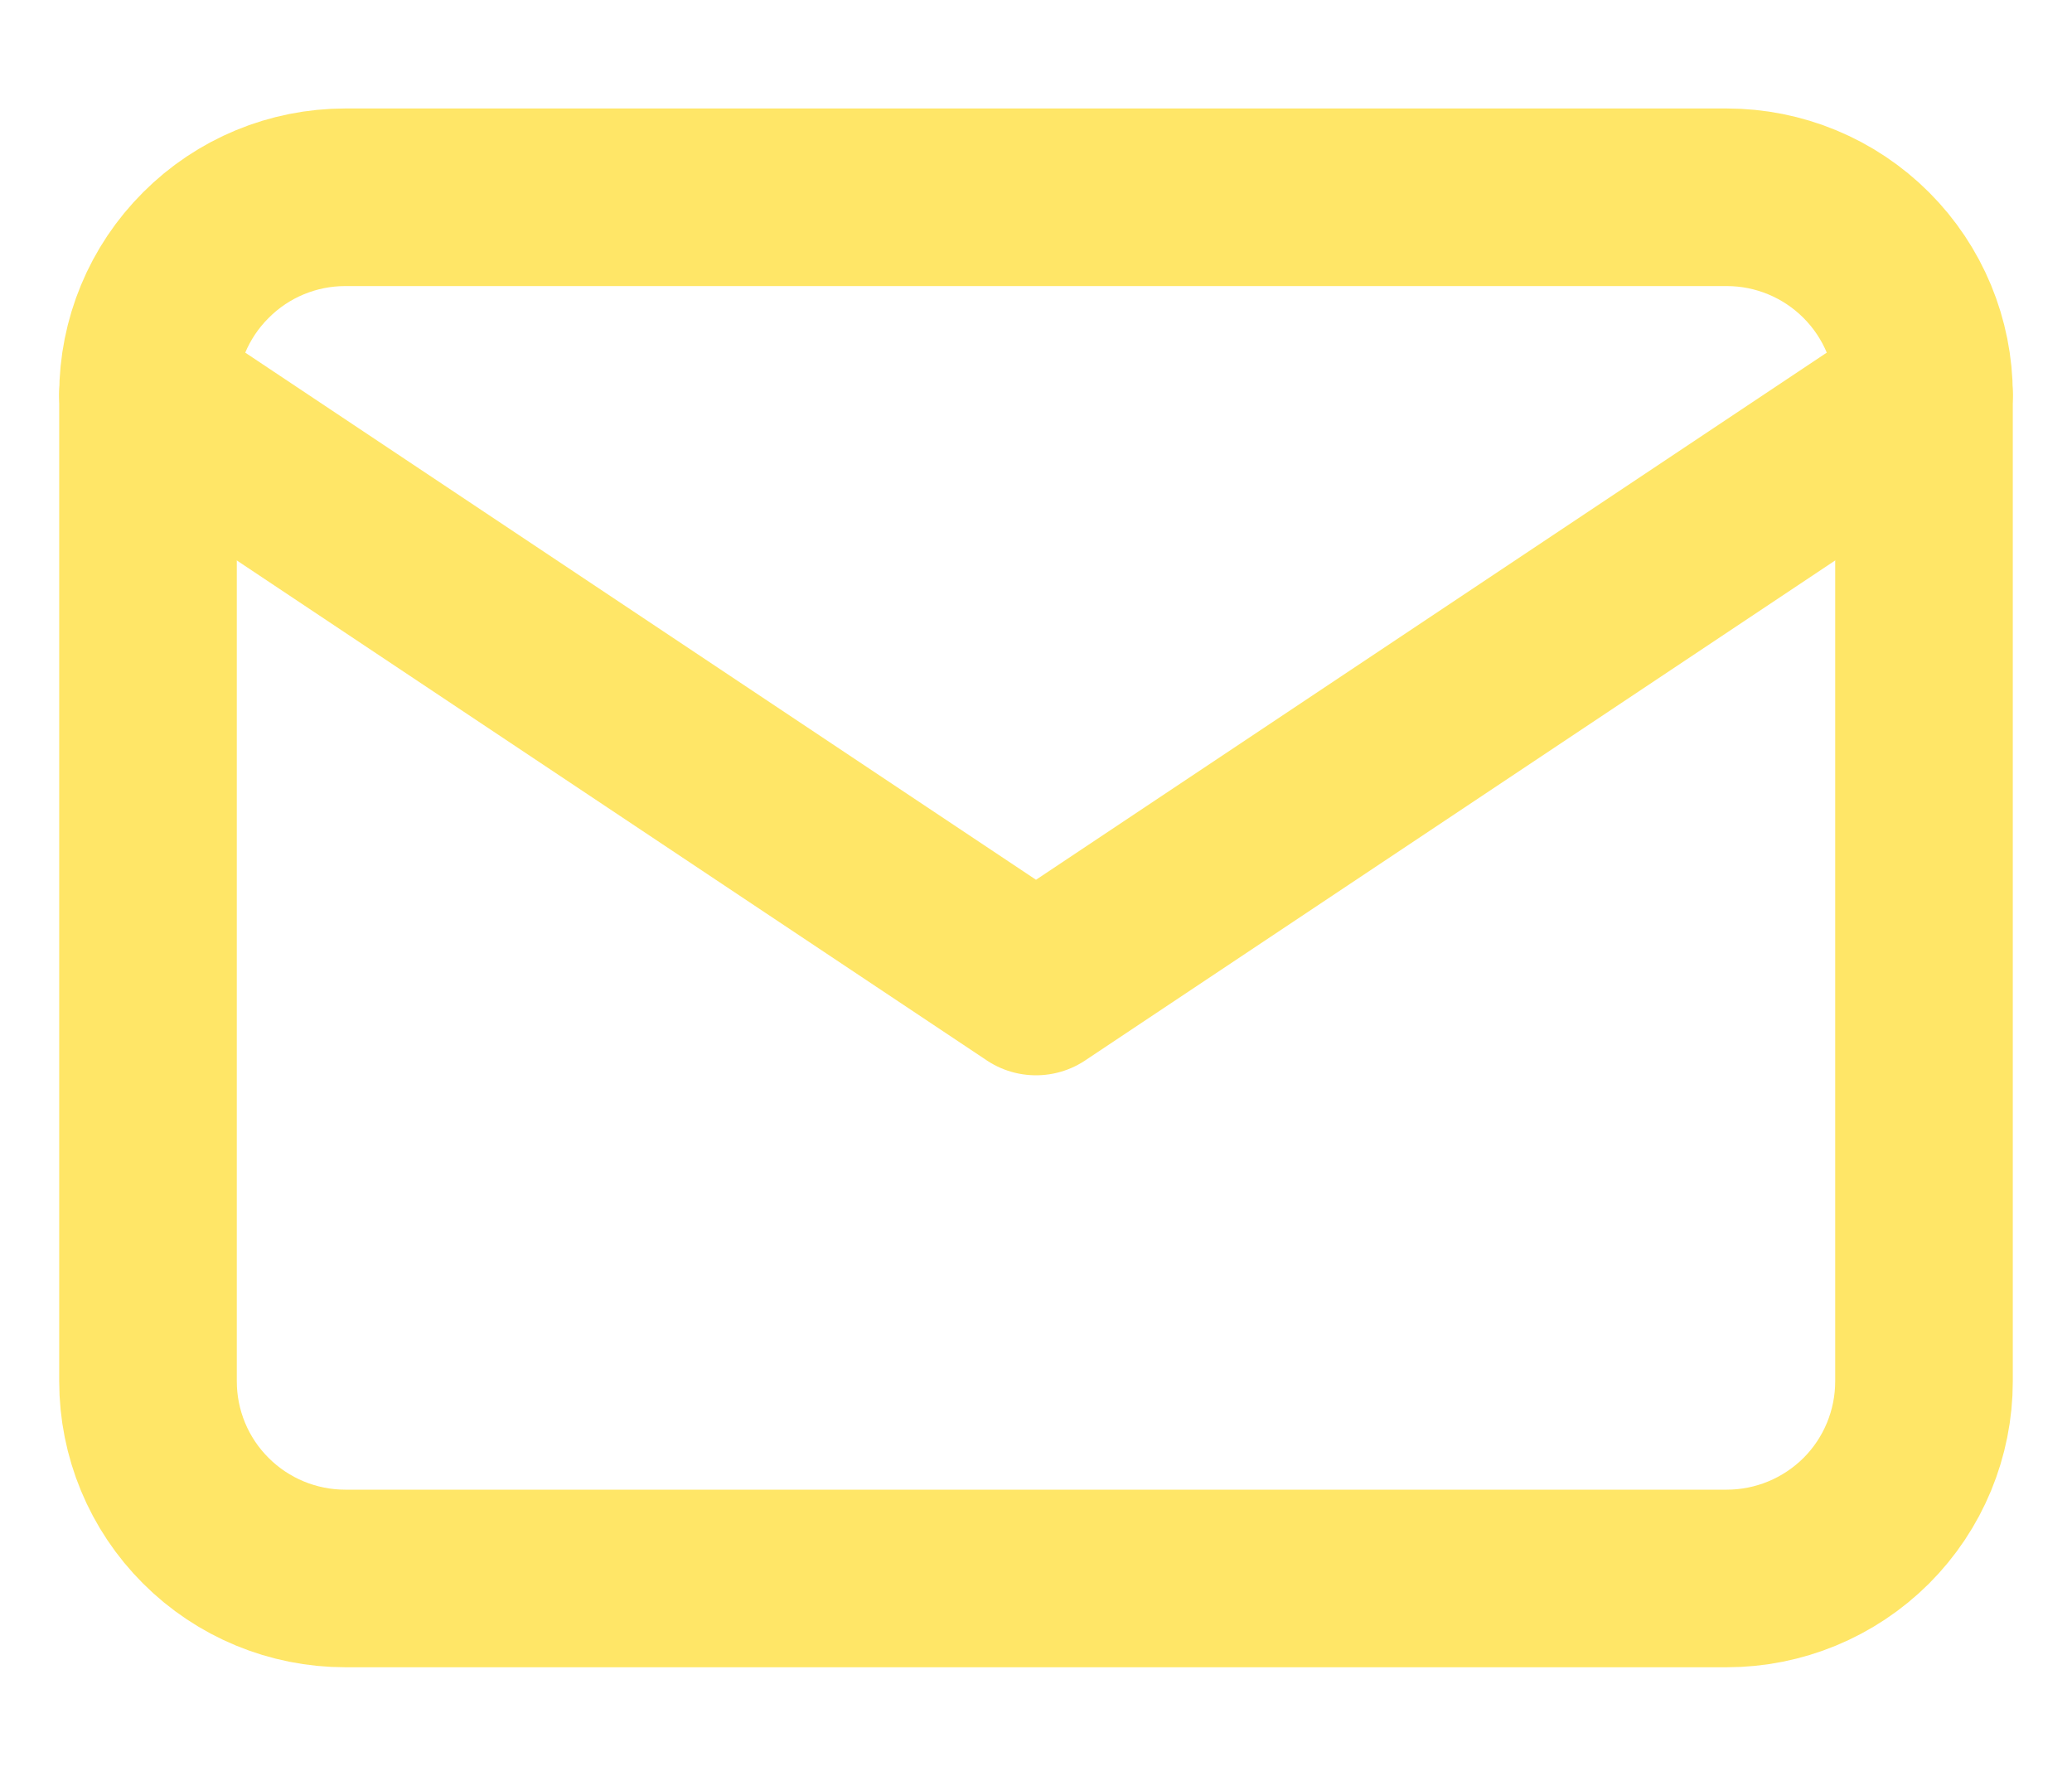
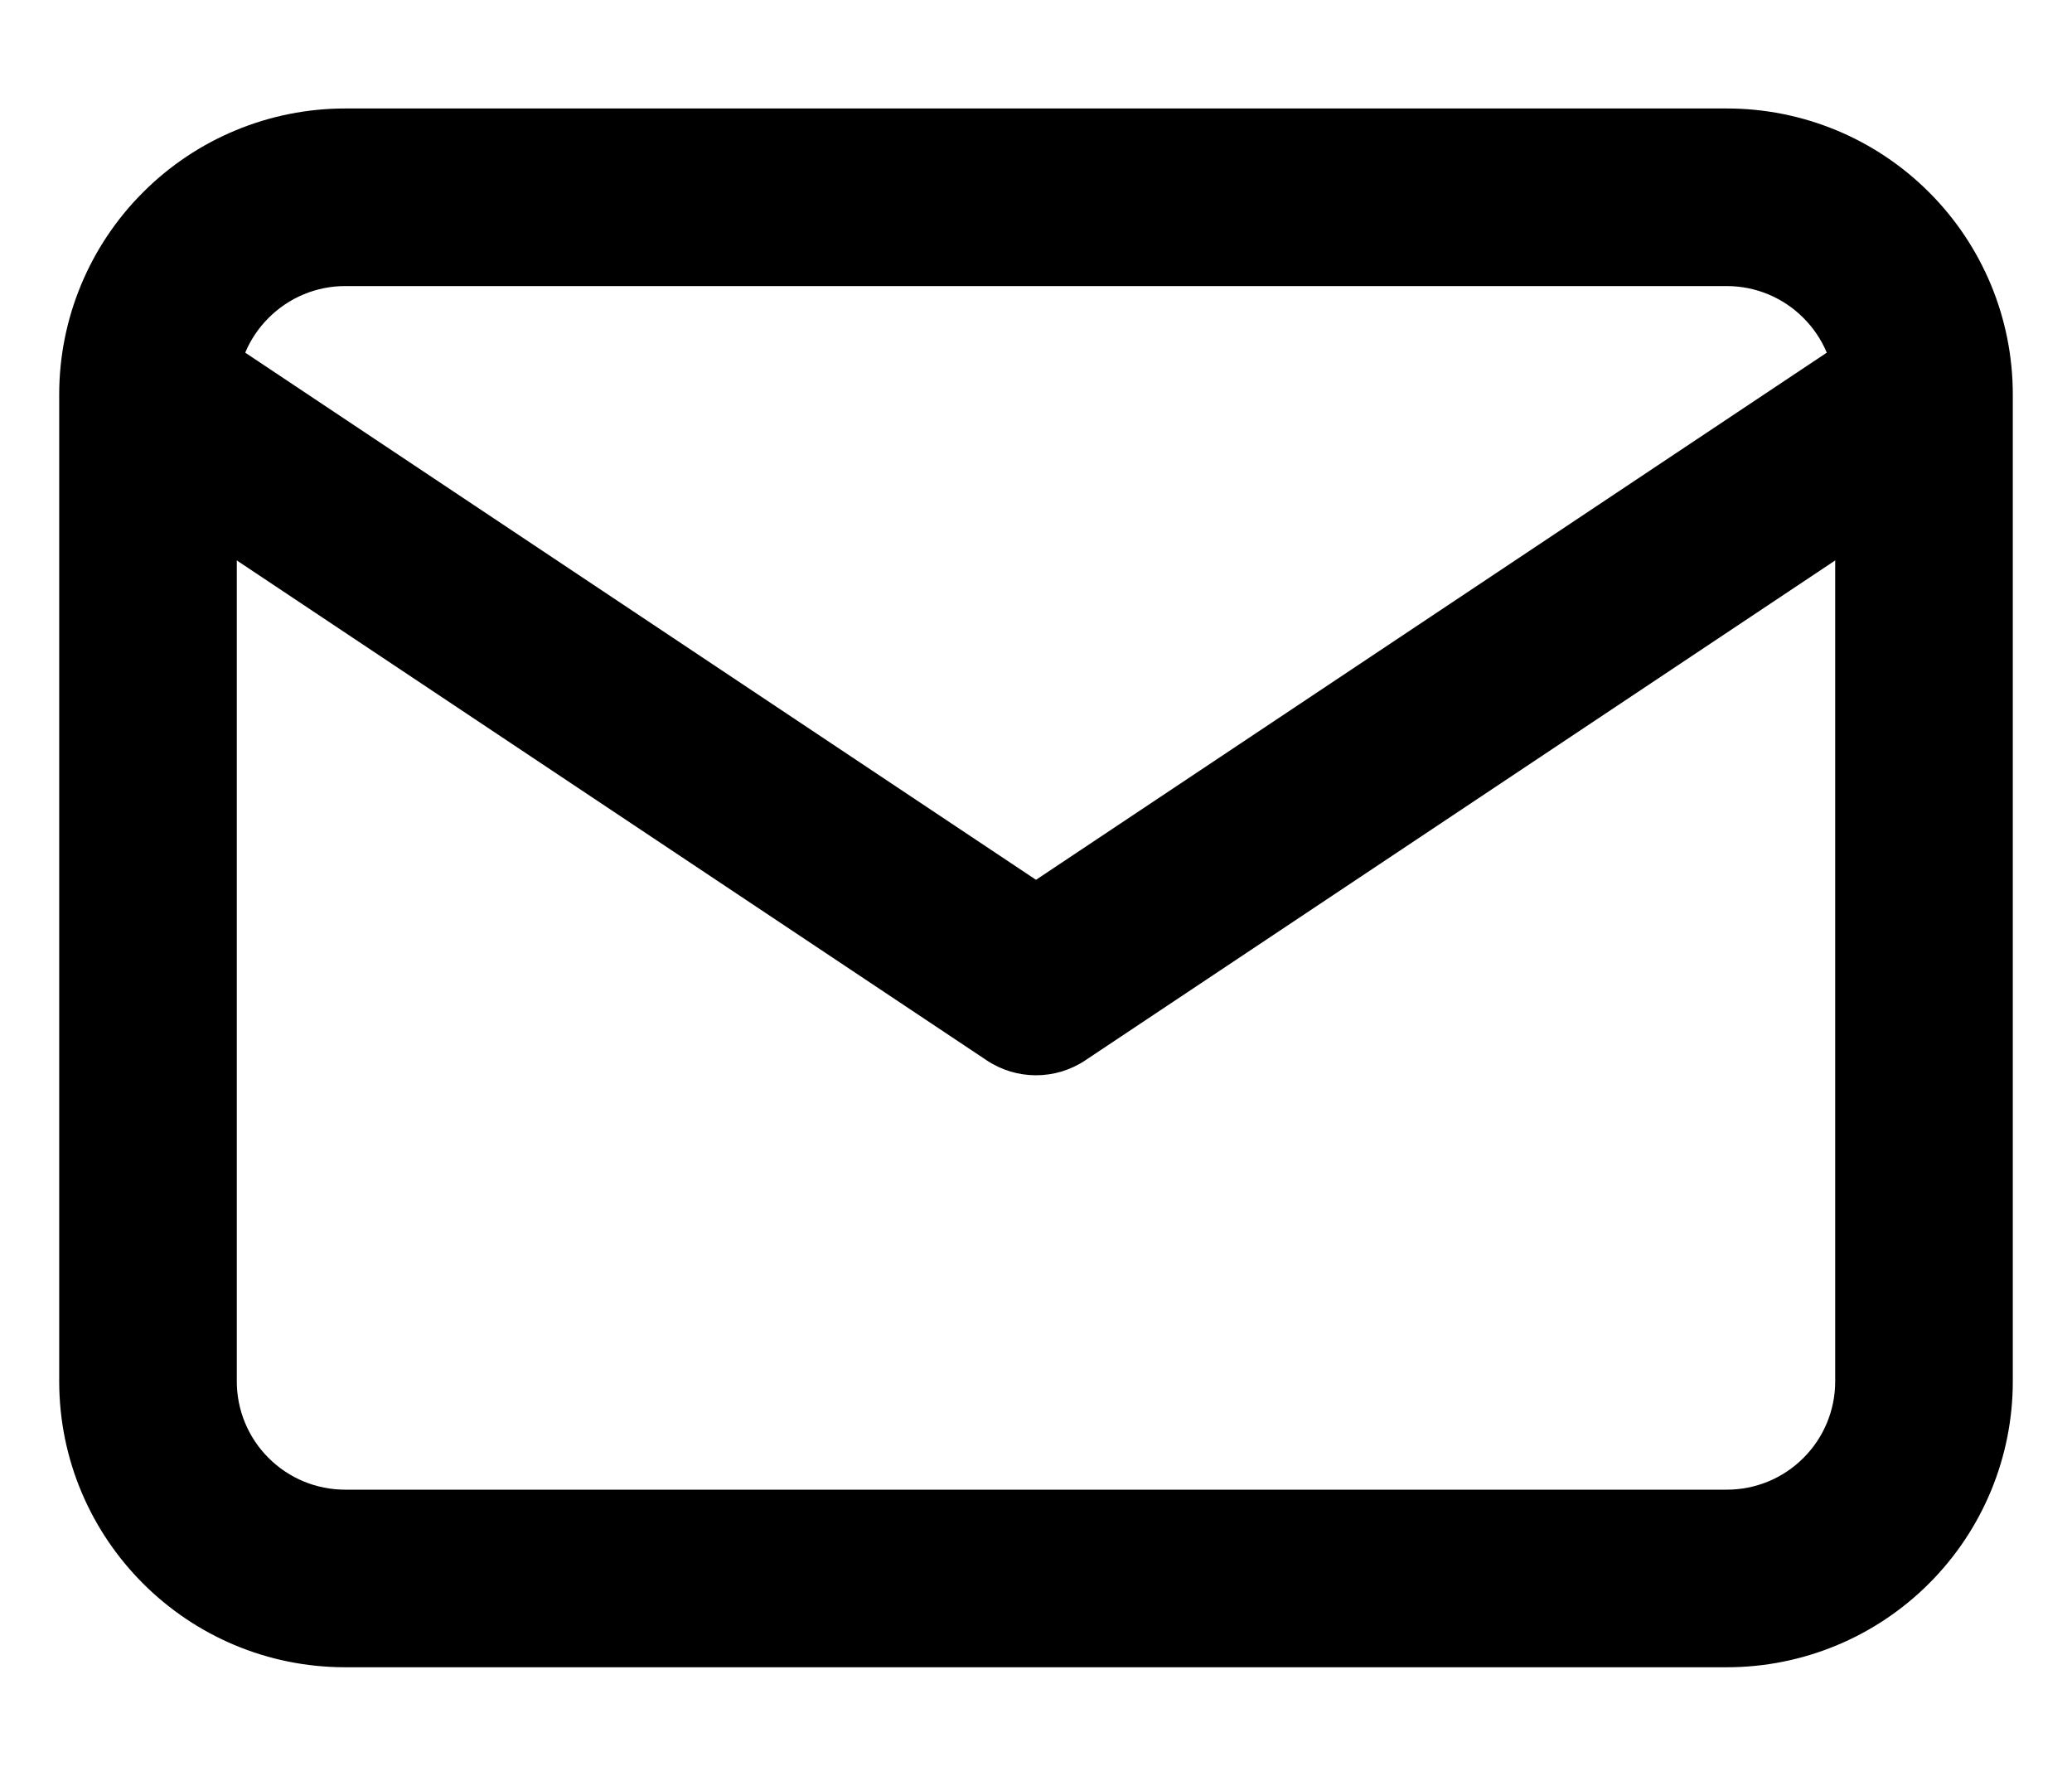
- <svg xmlns="http://www.w3.org/2000/svg" width="14" height="12" viewBox="0 0 14 12" fill="none">
-   <path d="M1 2.666C1 2.313 1.14 1.974 1.391 1.724C1.641 1.473 1.98 1.333 2.333 1.333H11.667C12.02 1.333 12.359 1.473 12.61 1.724C12.86 1.974 13 2.313 13 2.666V9.333C13 9.687 12.86 10.026 12.61 10.276C12.359 10.526 12.02 10.666 11.667 10.666H2.333C1.98 10.666 1.641 10.526 1.391 10.276C1.14 10.026 1 9.687 1 9.333V2.666Z" stroke="#FFE667" stroke-width="1.2" stroke-linecap="round" stroke-linejoin="round" />
-   <path d="M1 2.666L7 6.666L13 2.666" stroke="#FFE667" stroke-width="1.2" stroke-linecap="round" stroke-linejoin="round" />
+ <svg xmlns="http://www.w3.org/2000/svg" viewBox="0 0 14 12">
+   <path d="M2.333.733h9.334a1.93 1.93 0 0 1 1.367.566 1.93 1.93 0 0 1 .566 1.367v6.667a1.93 1.93 0 0 1-.566 1.367 1.93 1.93 0 0 1-1.367.566H2.333A1.933 1.933 0 0 1 .4 9.333V2.666A1.93 1.93 0 0 1 .966 1.3 1.93 1.93 0 0 1 2.333.733m0 1.2h9.334a.73.73 0 0 1 .518.215.73.73 0 0 1 .215.518v6.667a.73.73 0 0 1-.215.519.73.73 0 0 1-.518.214H2.333a.73.73 0 0 1-.518-.214.73.73 0 0 1-.215-.519V2.666a.73.73 0 0 1 .215-.518.73.73 0 0 1 .518-.215" fill-rule="evenodd" />
+   <path d="M1.333 2.167 7 5.945l5.667-3.778a.6.6 0 0 1 .666.998l-6 4a.6.6 0 0 1-.666 0l-6-4a.6.6 0 0 1 .666-.998" />
</svg>
